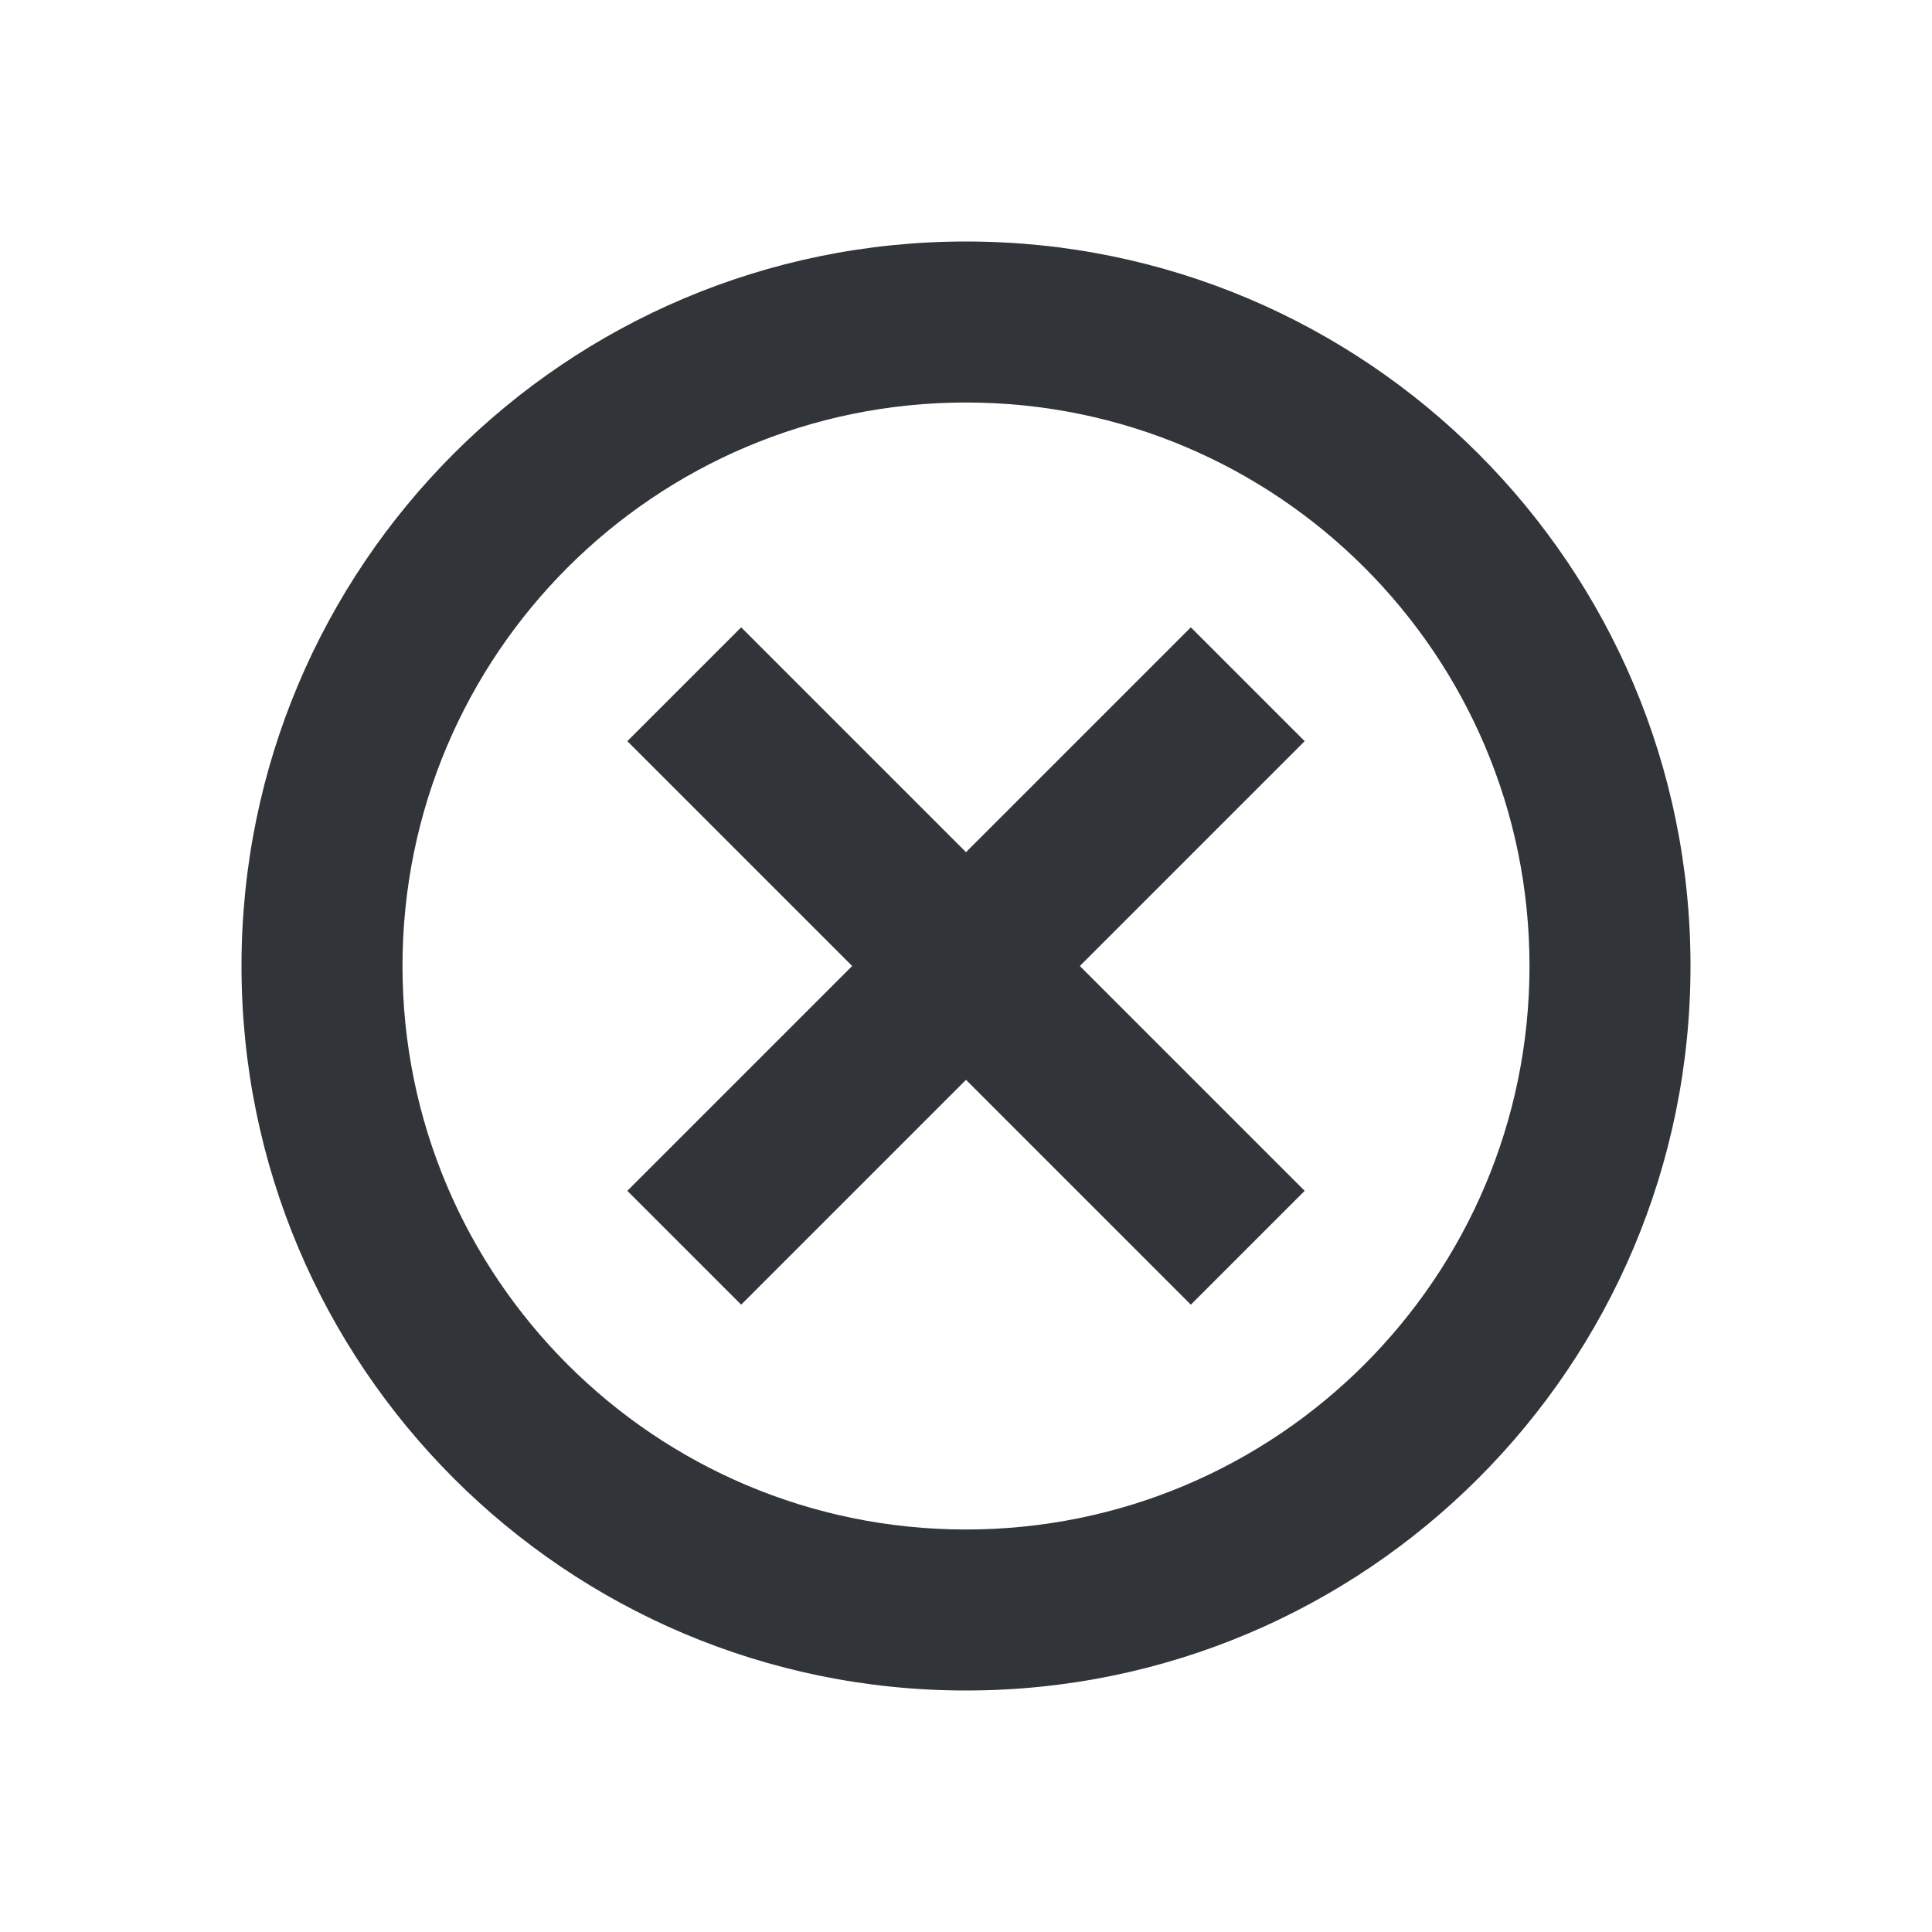
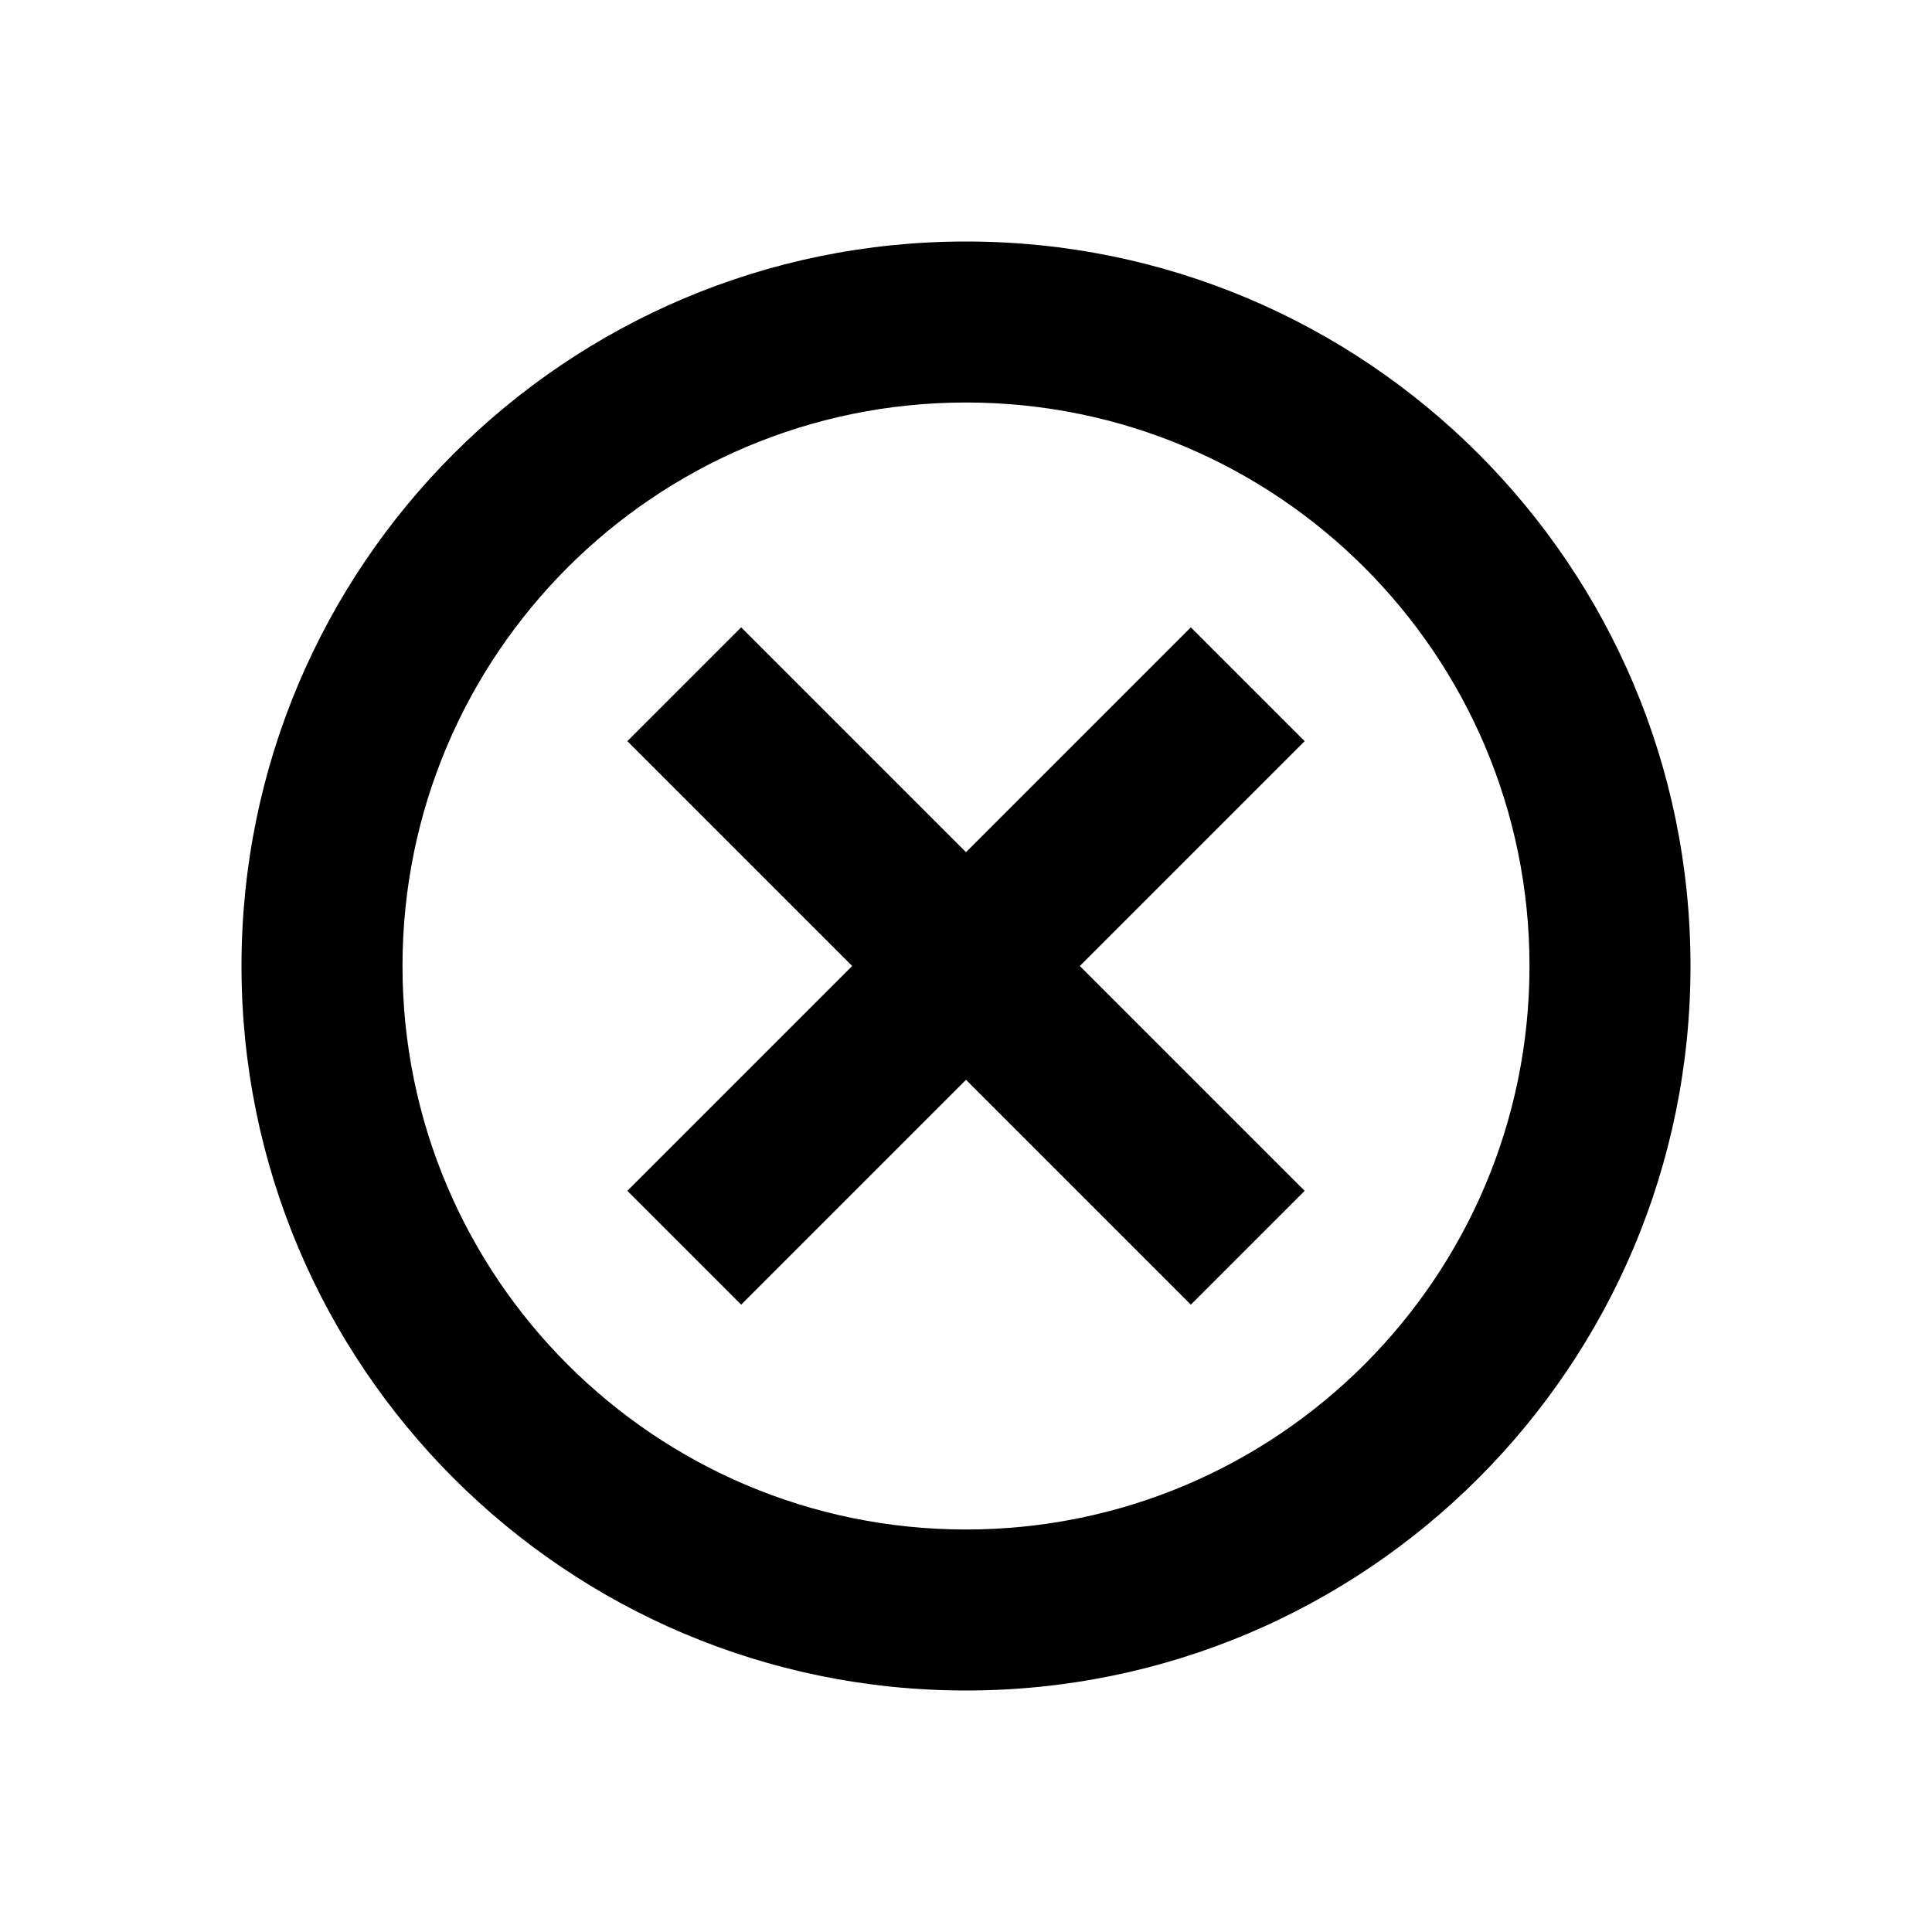
<svg xmlns="http://www.w3.org/2000/svg" width="24" height="24" viewBox="0 0 24 24" fill="none">
-   <path fill-rule="evenodd" clip-rule="evenodd" d="M3 12C3 7.029 7.029 3 12 3C16.971 3 21 7.029 21 12C21 16.971 16.971 21 12 21C7.029 21 3 16.971 3 12ZM12 5C8.134 5 5 8.134 5 12C5 15.866 8.134 19 12 19C15.866 19 19 15.866 19 12C19 8.134 15.866 5 12 5Z" fill="#313438" />
-   <path fill-rule="evenodd" clip-rule="evenodd" d="M10.586 12L7.793 9.207L9.207 7.793L12 10.586L14.793 7.793L16.207 9.207L13.414 12L16.207 14.793L14.793 16.207L12 13.414L9.207 16.207L7.793 14.793L10.586 12Z" fill="#313438" />
+   <path fill-rule="evenodd" clip-rule="evenodd" d="M3 12C3 7.029 7.029 3 12 3C16.971 3 21 7.029 21 12C21 16.971 16.971 21 12 21C7.029 21 3 16.971 3 12ZM12 5C8.134 5 5 8.134 5 12C5 15.866 8.134 19 12 19C15.866 19 19 15.866 19 12C19 8.134 15.866 5 12 5Z" fill="currentColor" />
+   <path fill-rule="evenodd" clip-rule="evenodd" d="M10.586 12L7.793 9.207L9.207 7.793L12 10.586L14.793 7.793L16.207 9.207L13.414 12L16.207 14.793L14.793 16.207L12 13.414L9.207 16.207L7.793 14.793L10.586 12Z" fill="currentColor" />
</svg>
